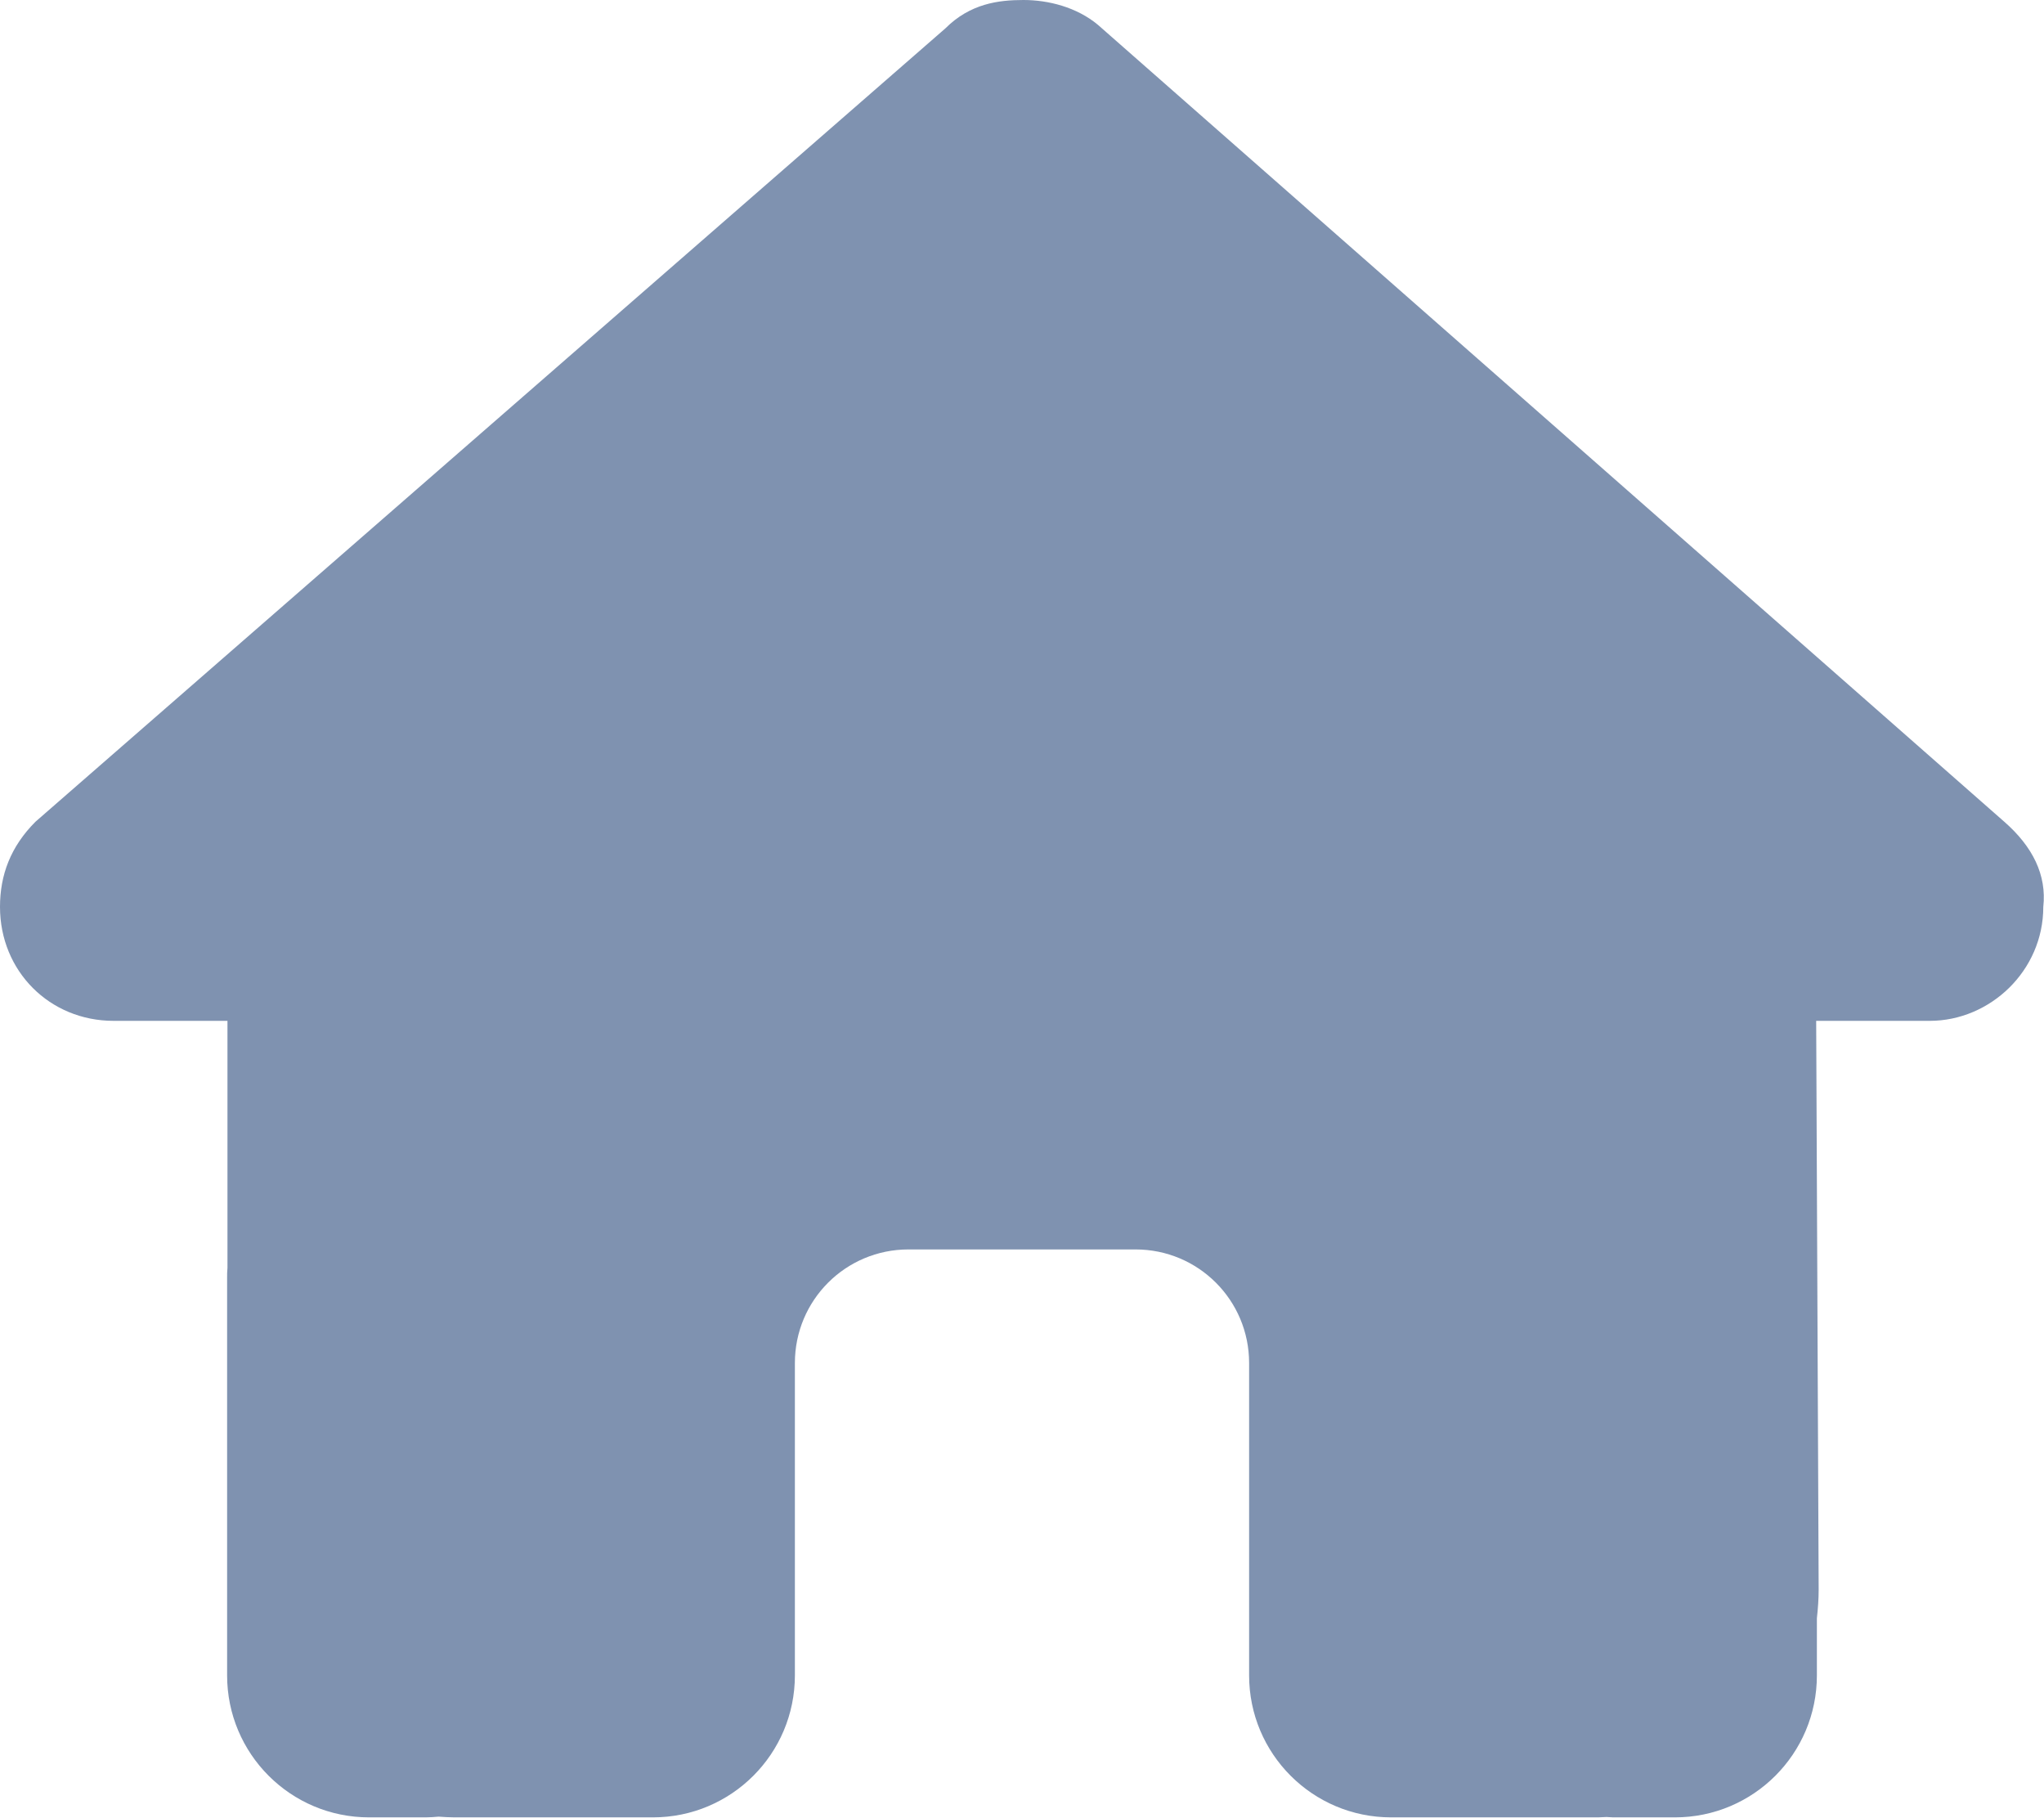
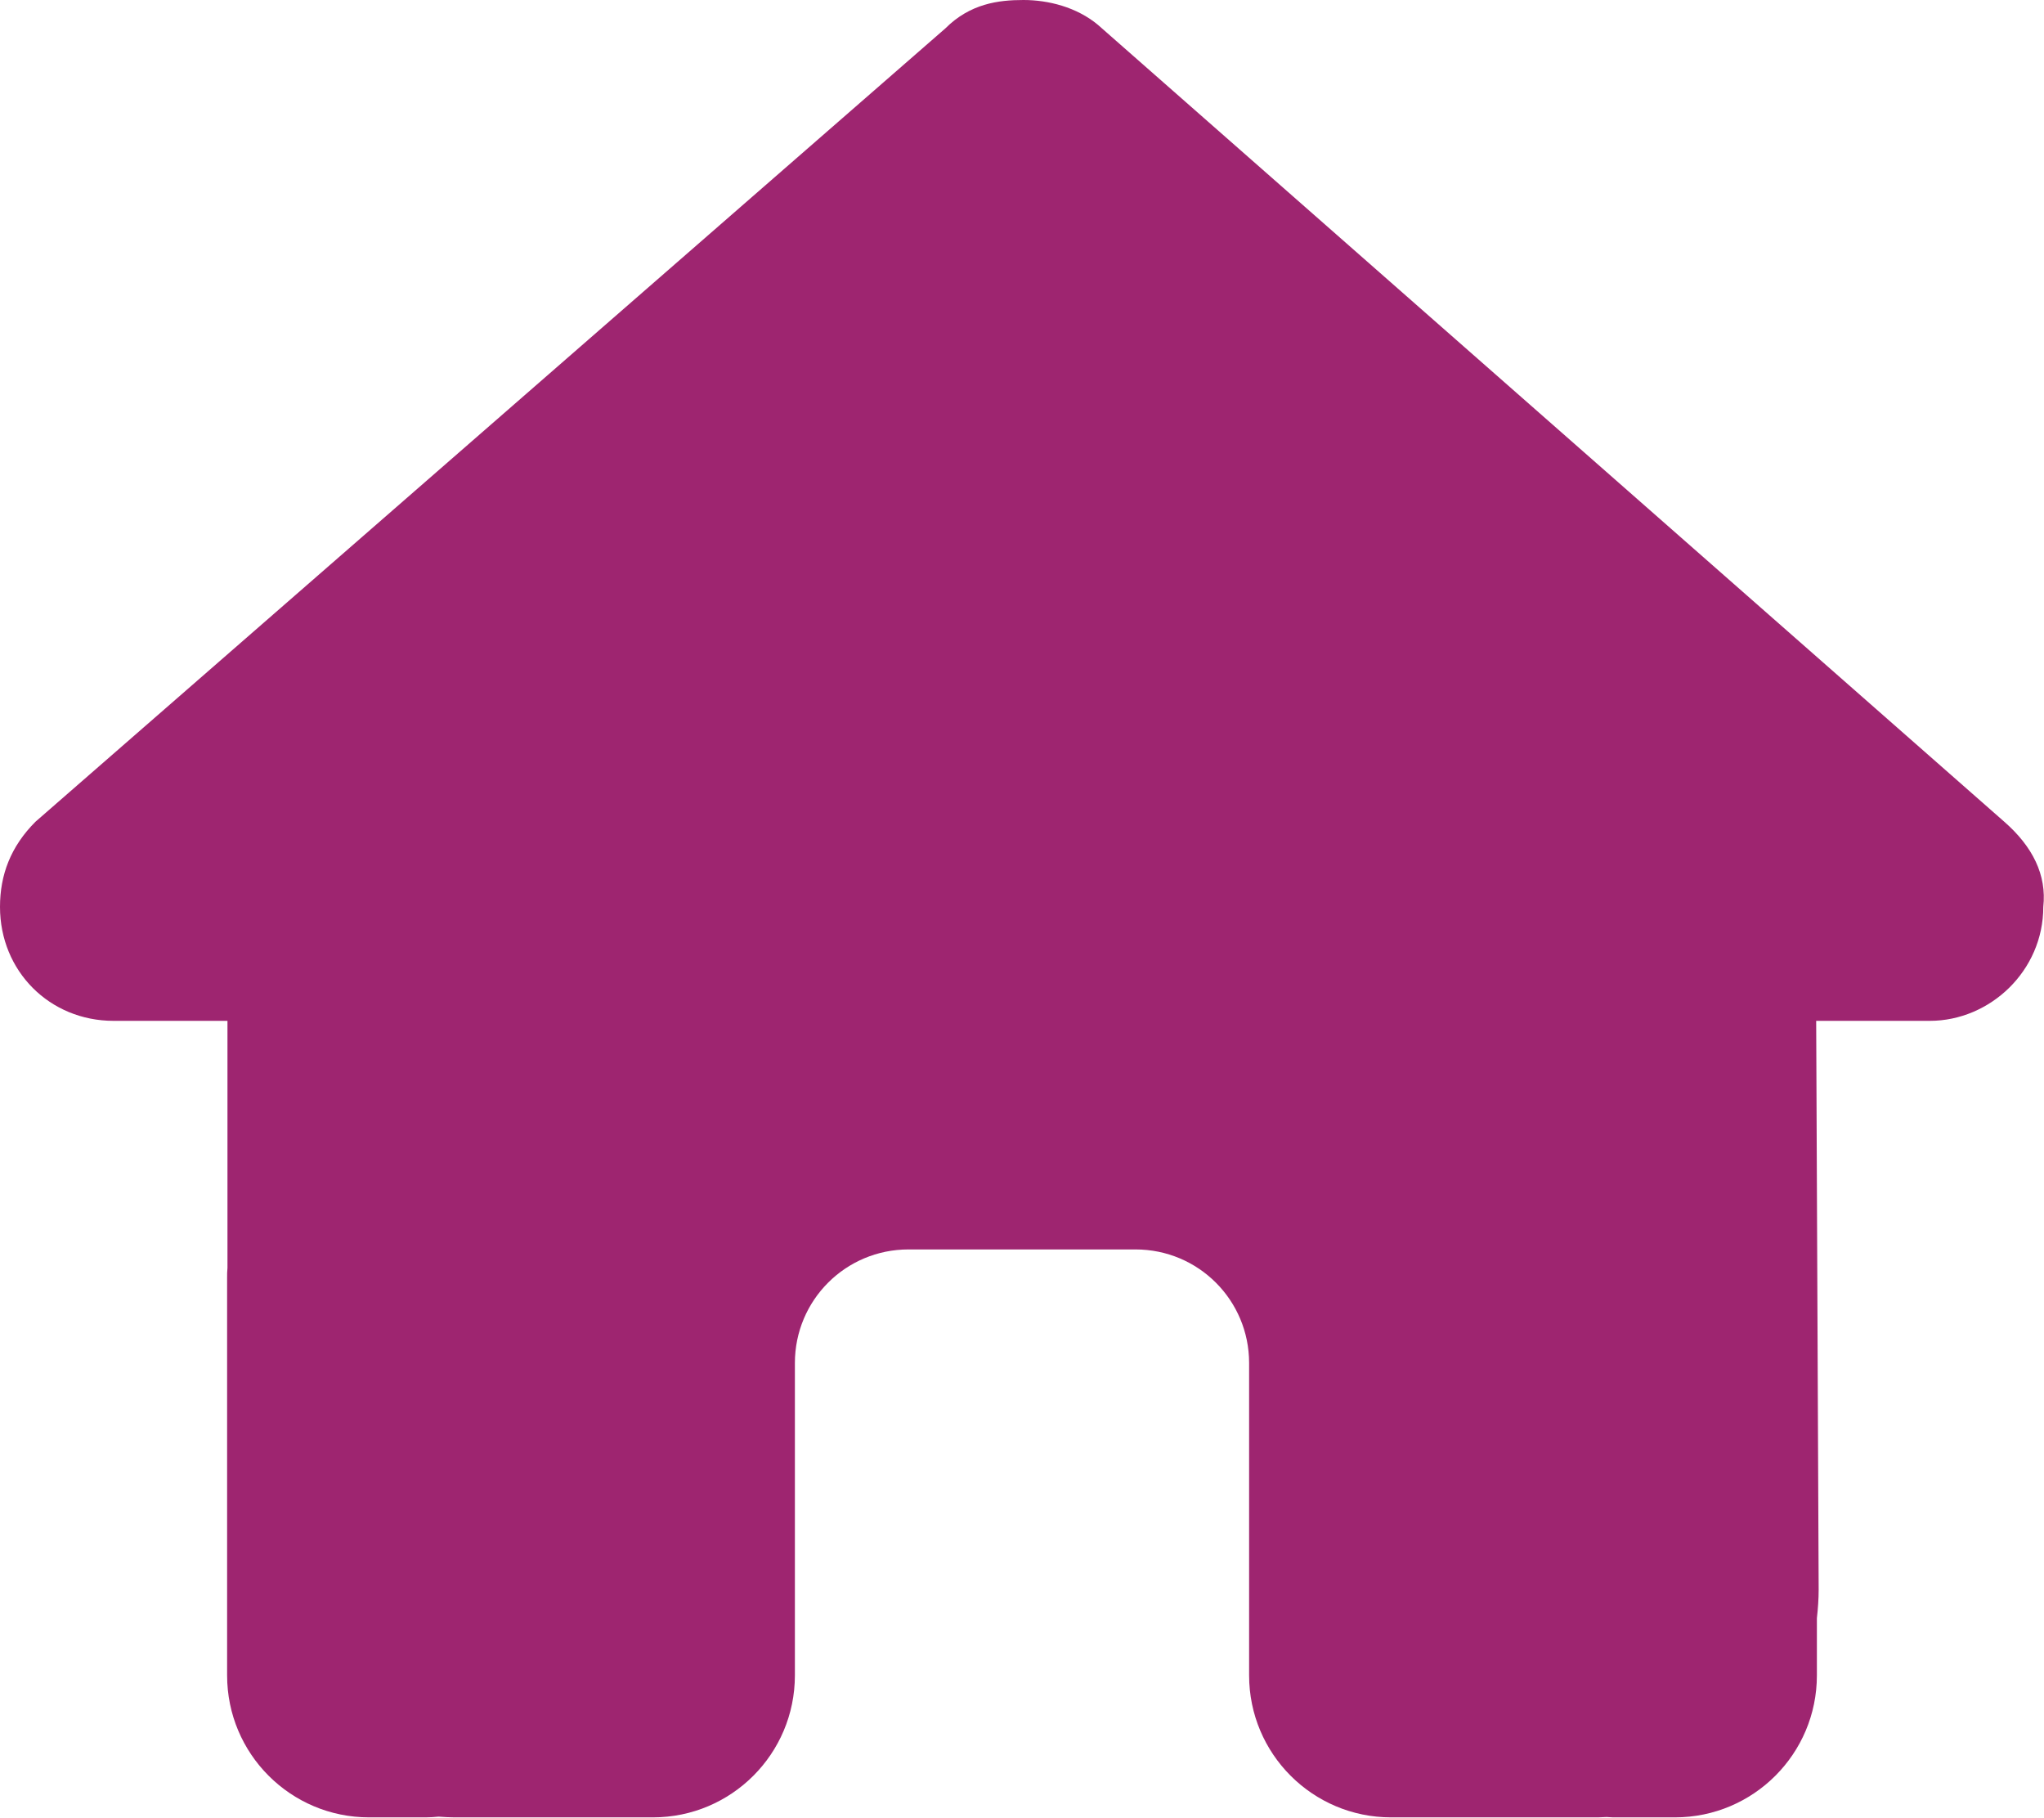
<svg xmlns="http://www.w3.org/2000/svg" viewBox="0 0 576 512">
-   <path fill="#7f92b0" d="M575.8 255.5c0 18-15 32.1-32 32.1h-32l.7 160.2c0 2.7-.2 5.4-.5 8.1V472c0 22.1-17.9 40-40 40H456c-1.1 0-2.2 0-3.3-.1c-1.4 .1-2.8 .1-4.2 .1H416 392c-22.1 0-40-17.9-40-40V448 384c0-17.7-14.3-32-32-32H256c-17.7 0-32 14.3-32 32v64 24c0 22.1-17.9 40-40 40H160 128.1c-1.5 0-3-.1-4.5-.2c-1.2 .1-2.4 .2-3.6 .2H104c-22.1 0-40-17.9-40-40V360c0-.9 0-1.9 .1-2.8V287.6H32c-18 0-32-14-32-32.1c0-9 3-17 10-24L266.4 8c7-7 15-8 22-8s15 2 21 7L564.8 231.5c8 7 12 15 11 24z" />
+   <path fill="#9E2570" d="M575.8 255.5c0 18-15 32.1-32 32.1h-32l.7 160.2c0 2.7-.2 5.4-.5 8.1V472c0 22.1-17.9 40-40 40H456c-1.1 0-2.2 0-3.3-.1c-1.4 .1-2.8 .1-4.2 .1H416 392c-22.1 0-40-17.9-40-40V448 384c0-17.7-14.3-32-32-32H256c-17.7 0-32 14.3-32 32v64 24c0 22.1-17.9 40-40 40H160 128.1c-1.5 0-3-.1-4.5-.2c-1.2 .1-2.4 .2-3.6 .2H104c-22.1 0-40-17.9-40-40V360c0-.9 0-1.9 .1-2.8V287.6H32c-18 0-32-14-32-32.1c0-9 3-17 10-24L266.4 8c7-7 15-8 22-8s15 2 21 7L564.8 231.5c8 7 12 15 11 24z" />
</svg>
